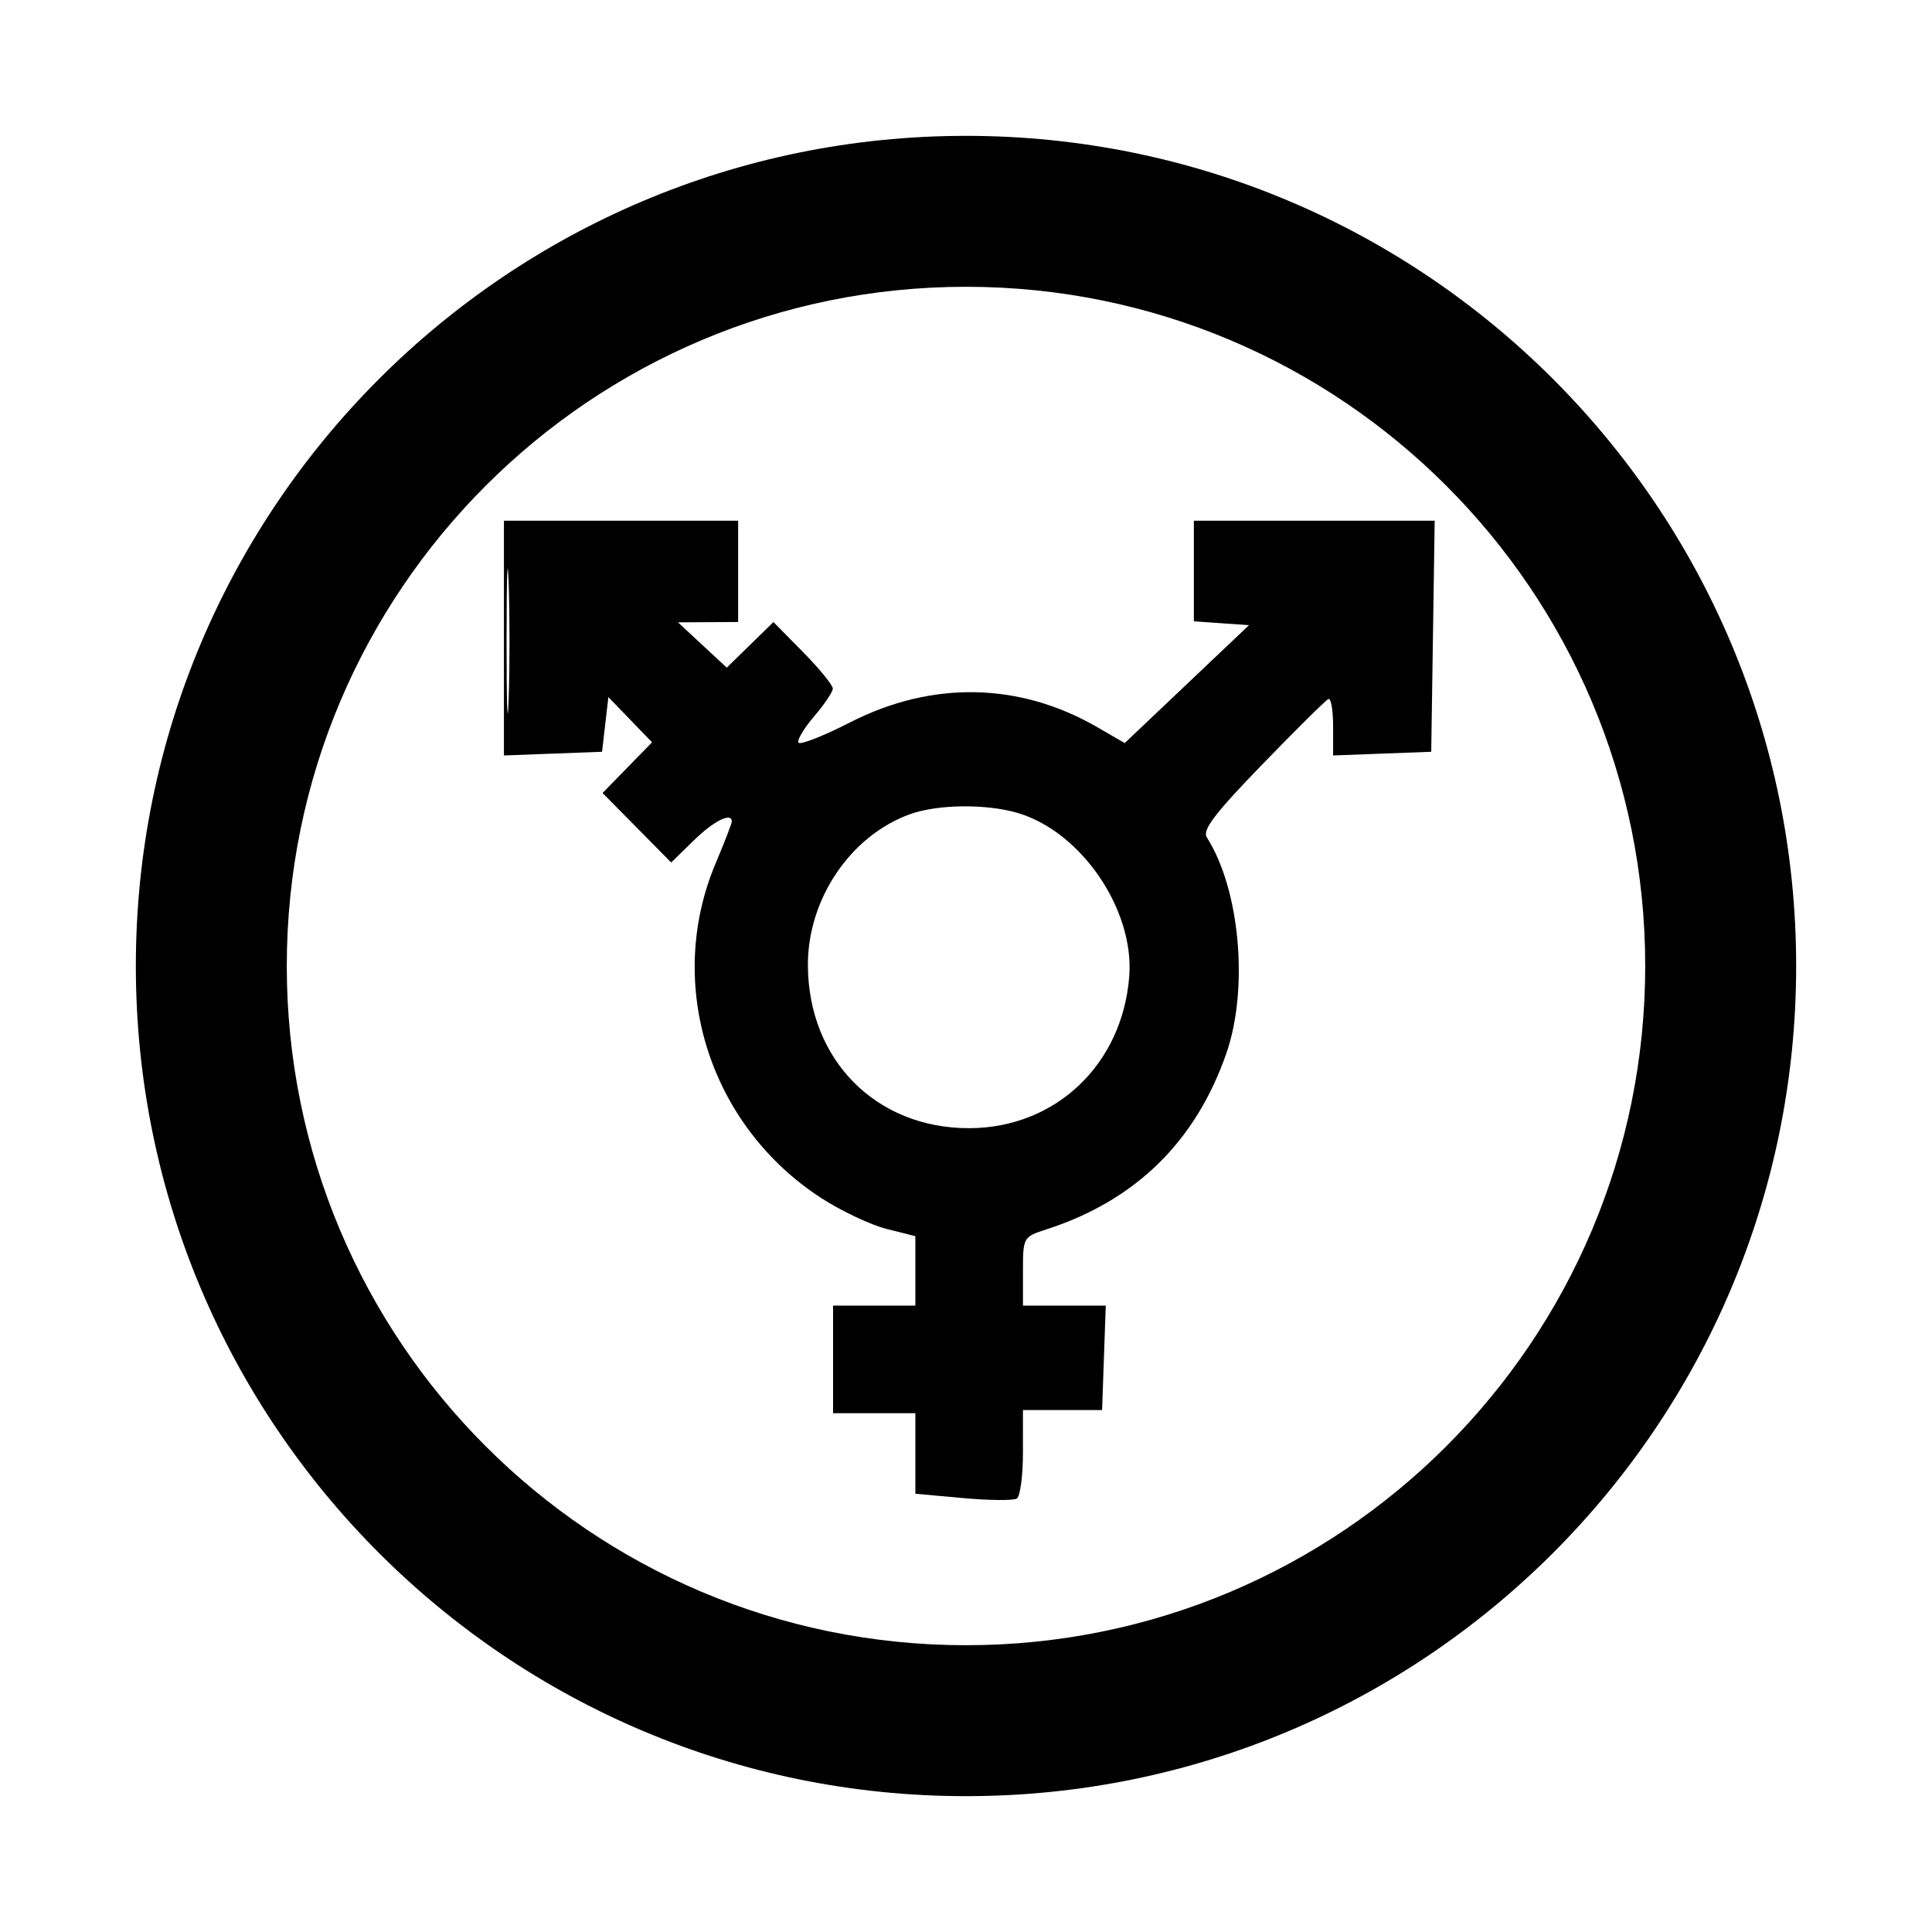
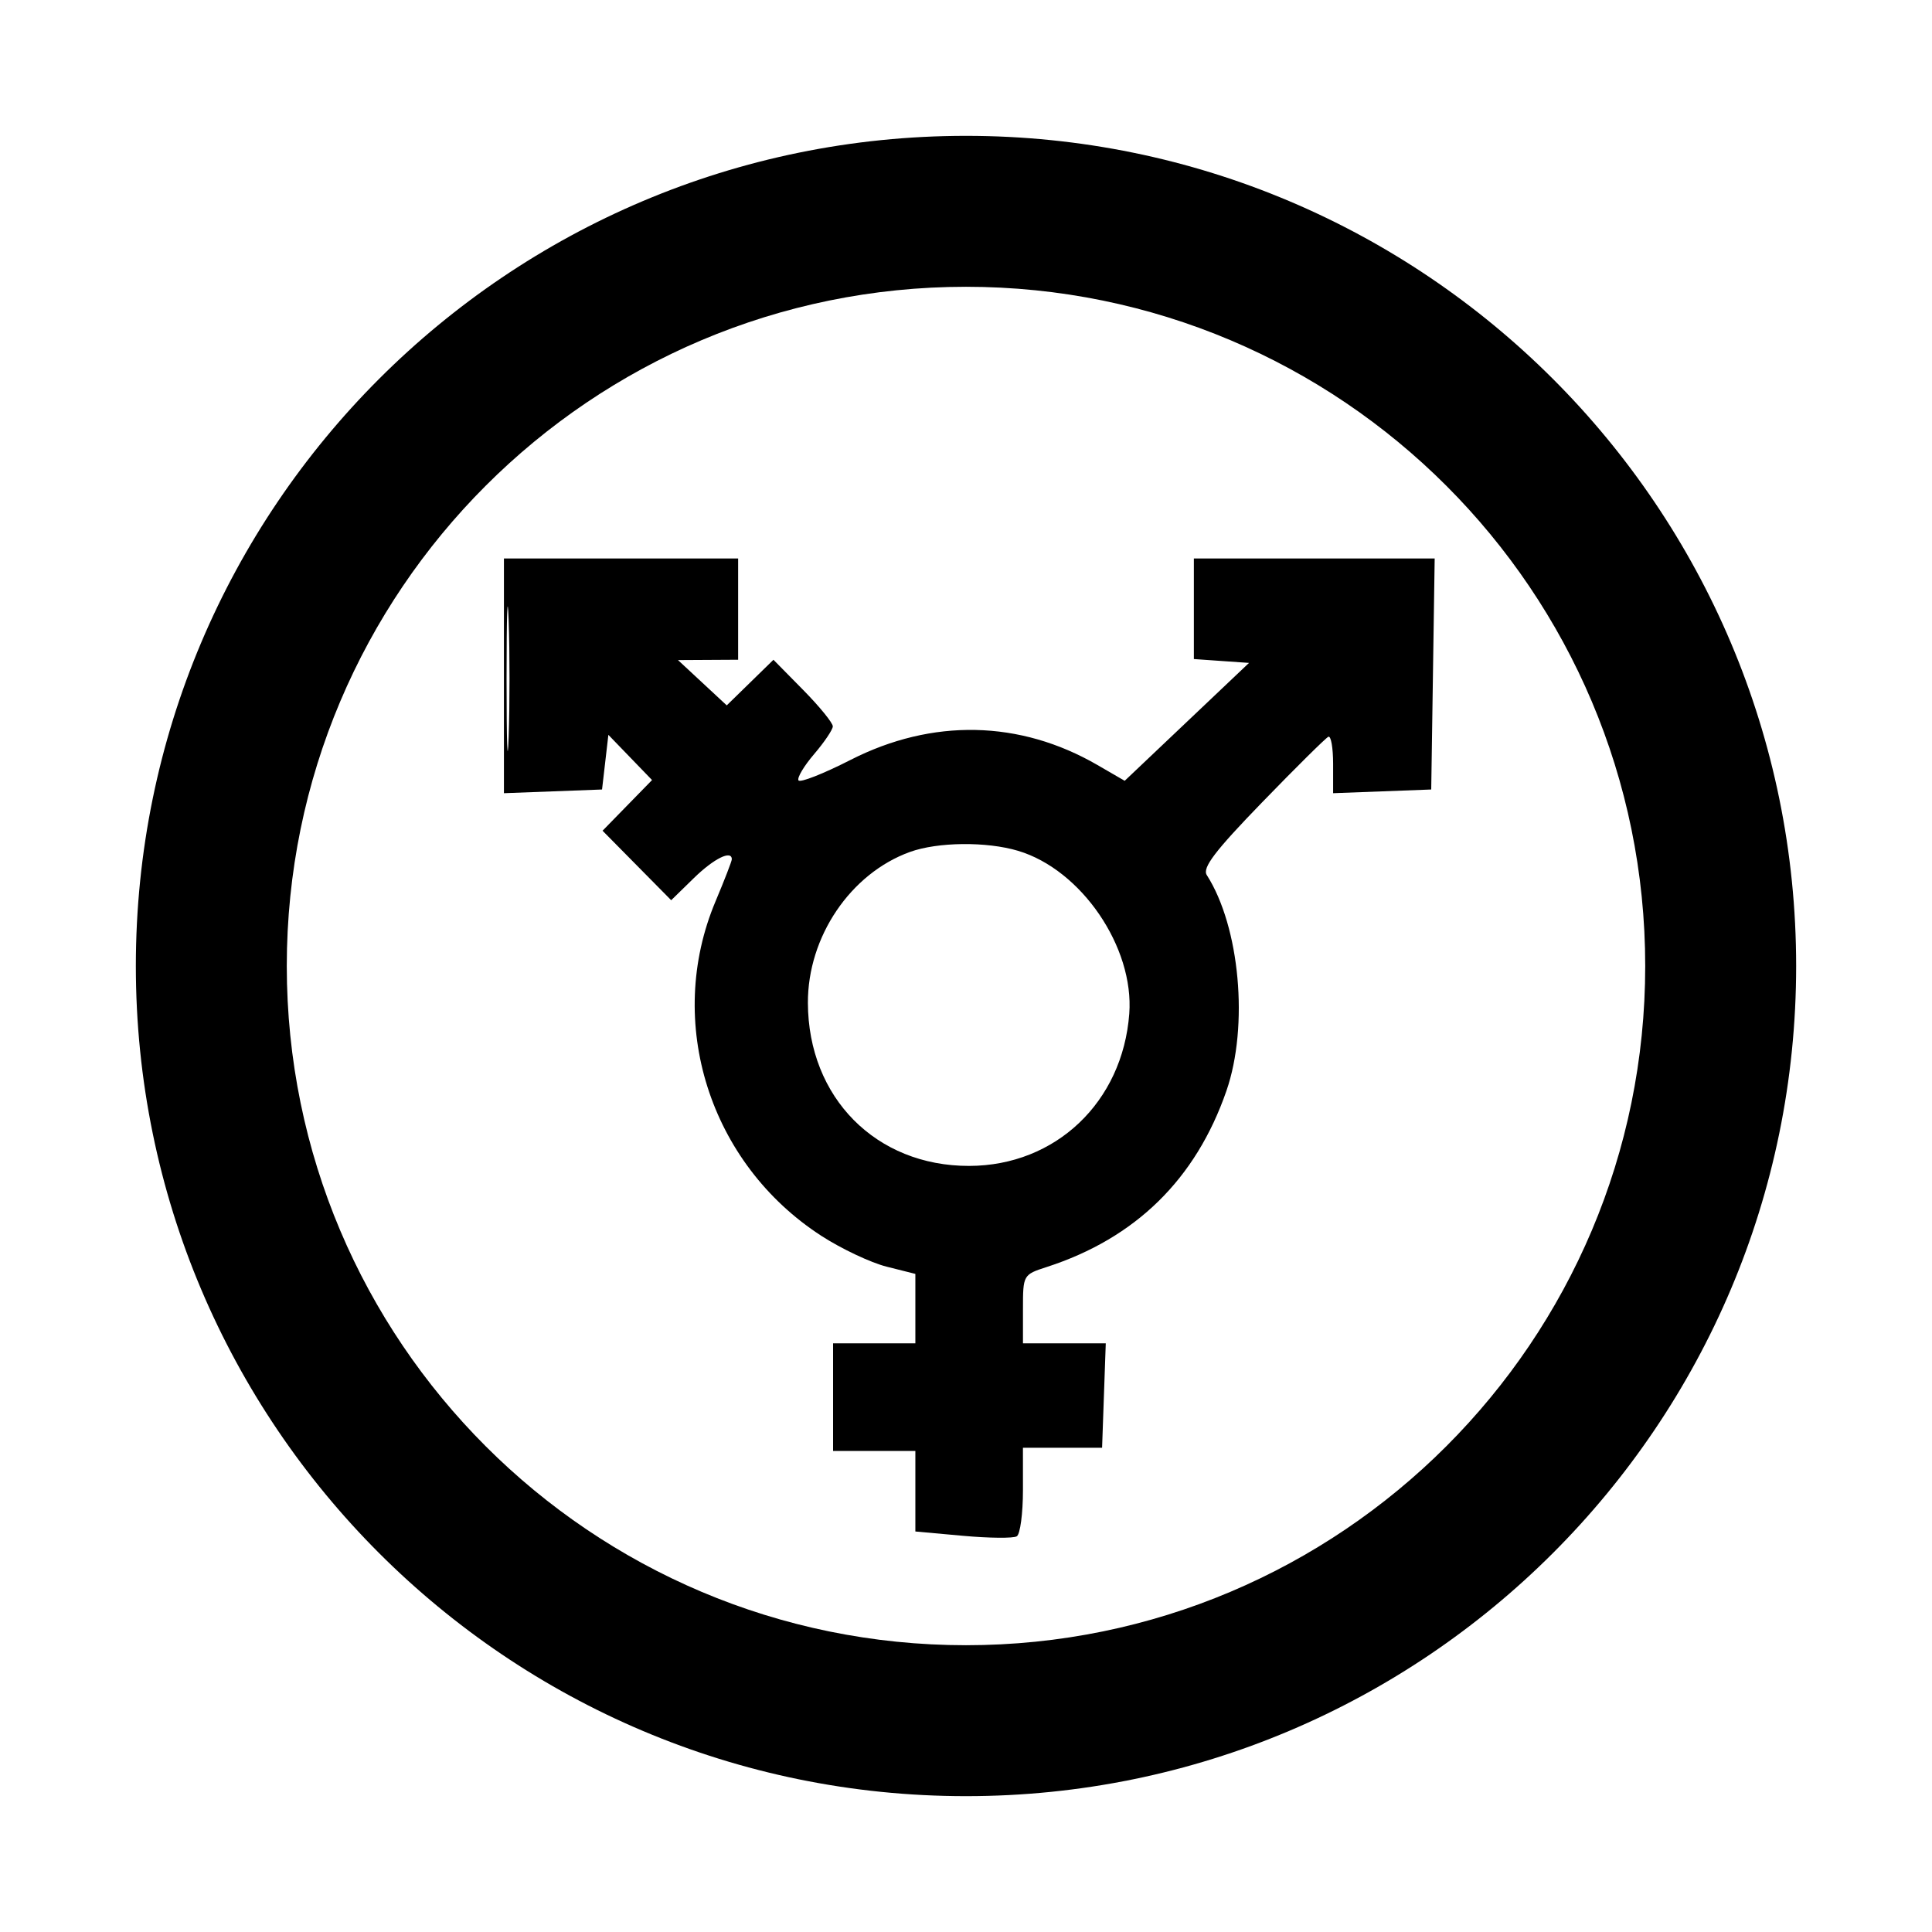
<svg xmlns="http://www.w3.org/2000/svg" viewBox="0 0 512 512" width="512" height="512">
  <path fill="#000" fill-rule="evenodd" d="M256 36a220 220 0 1 0 0 440a220 220 0 1 0 0 -440Z M256 76a180 180 0 1 1 0 360a180 180 0 1 1 0 -360Z" />
-   <path fill="#000" fill-rule="evenodd" d="M 133.548 169.103 L 133.548 200.205 146.548 199.716 L 159.548 199.226 160.387 191.983 L 161.226 184.740 167.013 190.731 L 172.798 196.721 166.241 203.436 L 159.684 210.151 168.779 219.360 L 177.873 228.567 183.878 222.703 C 189.190 217.516 193.935 215.168 193.935 217.728 C 193.935 218.218 191.996 223.225 189.626 228.857 C 176.148 260.878 188.013 298.346 217.703 317.536 C 222.997 320.956 230.758 324.620 234.953 325.676 L 242.581 327.597 242.581 336.798 L 242.581 346.000 231.677 346.000 L 220.774 346.000 220.774 360.258 L 220.774 374.516 231.677 374.516 L 242.581 374.516 242.581 385.188 L 242.581 395.860 255.202 397.004 C 262.144 397.633 268.561 397.693 269.460 397.136 C 270.360 396.579 271.095 391.074 271.093 384.901 L 271.090 373.677 281.577 373.677 L 292.065 373.677 292.551 359.839 L 293.039 346.000 282.067 346.000 L 271.097 346.000 271.097 336.905 C 271.097 327.874 271.142 327.793 277.387 325.772 C 300.945 318.145 316.929 302.476 325.017 279.081 C 330.967 261.872 328.575 235.601 319.809 221.894 C 318.583 219.975 321.970 215.527 334.495 202.604 C 343.449 193.365 351.339 185.555 352.032 185.248 C 352.723 184.939 353.290 188.180 353.290 192.447 L 353.290 200.205 366.290 199.716 L 379.290 199.226 379.748 168.613 L 380.205 138.000 348.297 138.000 L 316.387 138.000 316.387 151.327 L 316.387 164.654 323.694 165.166 L 331.002 165.677 314.529 181.299 L 298.055 196.921 290.867 192.754 C 270.265 180.811 247.066 180.331 225.377 191.397 C 218.223 195.049 212.026 197.483 211.609 196.807 C 211.191 196.131 213.051 193.001 215.744 189.854 C 218.436 186.706 220.669 183.399 220.705 182.509 C 220.744 181.618 217.218 177.280 212.874 172.869 L 204.973 164.847 198.783 170.889 L 192.594 176.933 186.135 170.931 L 179.677 164.929 187.645 164.884 L 195.613 164.839 195.613 151.419 L 195.613 138.000 164.581 138.000 L 133.548 138.000 133.548 169.103 M 134.245 169.871 C 134.245 186.939 134.494 193.920 134.798 185.387 C 135.103 176.852 135.103 162.888 134.798 154.355 C 134.494 145.820 134.245 152.803 134.245 169.871 M 241.133 215.780 C 225.382 221.480 214.039 238.264 214.101 255.783 C 214.189 280.879 232.147 299.029 256.839 298.979 C 279.761 298.932 297.499 282.077 299.267 258.663 C 300.598 241.035 286.596 220.506 269.815 215.478 C 261.465 212.976 248.504 213.113 241.133 215.780" />
+   <path fill="#000" fill-rule="evenodd" d="M 133.548 179.103 L 133.548 210.205 146.548 209.716 L 159.548 209.226 160.387 201.983 L 161.226 194.740 167.013 200.731 L 172.798 206.721 166.241 213.436 L 159.684 220.151 168.779 229.360 L 177.873 238.567 183.878 232.703 C 189.190 227.516 193.935 225.168 193.935 227.728 C 193.935 228.218 191.996 233.225 189.626 238.857 C 176.148 270.878 188.013 308.346 217.703 327.536 C 222.997 330.956 230.758 334.620 234.953 335.676 L 242.581 337.597 242.581 346.798 L 242.581 356.000 231.677 356.000 L 220.774 356.000 220.774 370.258 L 220.774 384.516 231.677 384.516 L 242.581 384.516 242.581 395.188 L 242.581 405.860 255.202 407.004 C 262.144 407.633 268.561 407.693 269.460 407.136 C 270.360 406.579 271.095 401.074 271.093 394.901 L 271.090 383.677 281.577 383.677 L 292.065 383.677 292.551 369.839 L 293.039 356.000 282.067 356.000 L 271.097 356.000 271.097 346.905 C 271.097 337.874 271.142 337.793 277.387 335.772 C 300.945 328.145 316.929 312.476 325.017 289.081 C 330.967 271.872 328.575 245.601 319.809 231.894 C 318.583 229.975 321.970 225.527 334.495 212.604 C 343.449 203.365 351.339 195.555 352.032 195.248 C 352.723 194.939 353.290 198.180 353.290 202.447 L 353.290 210.205 366.290 209.716 L 379.290 209.226 379.748 178.613 L 380.205 148.000 348.297 148.000 L 316.387 148.000 316.387 161.327 L 316.387 174.654 323.694 175.166 L 331.002 175.677 314.529 191.299 L 298.055 206.921 290.867 202.754 C 270.265 190.811 247.066 190.331 225.377 201.397 C 218.223 205.049 212.026 207.483 211.609 206.807 C 211.191 206.131 213.051 203.001 215.744 199.854 C 218.436 196.706 220.669 193.399 220.705 192.509 C 220.744 191.618 217.218 187.280 212.874 182.869 L 204.973 174.847 198.783 180.889 L 192.594 186.933 186.135 180.931 L 179.677 174.929 187.645 174.884 L 195.613 174.839 195.613 161.419 L 195.613 148.000 164.581 148.000 L 133.548 148.000 133.548 179.103 M 134.245 179.871 C 134.245 196.939 134.494 203.920 134.798 195.387 C 135.103 186.852 135.103 172.888 134.798 164.355 C 134.494 155.820 134.245 162.803 134.245 179.871 M 241.133 225.780 C 225.382 231.480 214.039 248.264 214.101 265.783 C 214.189 290.879 232.147 309.029 256.839 308.979 C 279.761 308.932 297.499 292.077 299.267 268.663 C 300.598 251.035 286.596 230.506 269.815 225.478 C 261.465 222.976 248.504 223.113 241.133 225.780" />
</svg>
